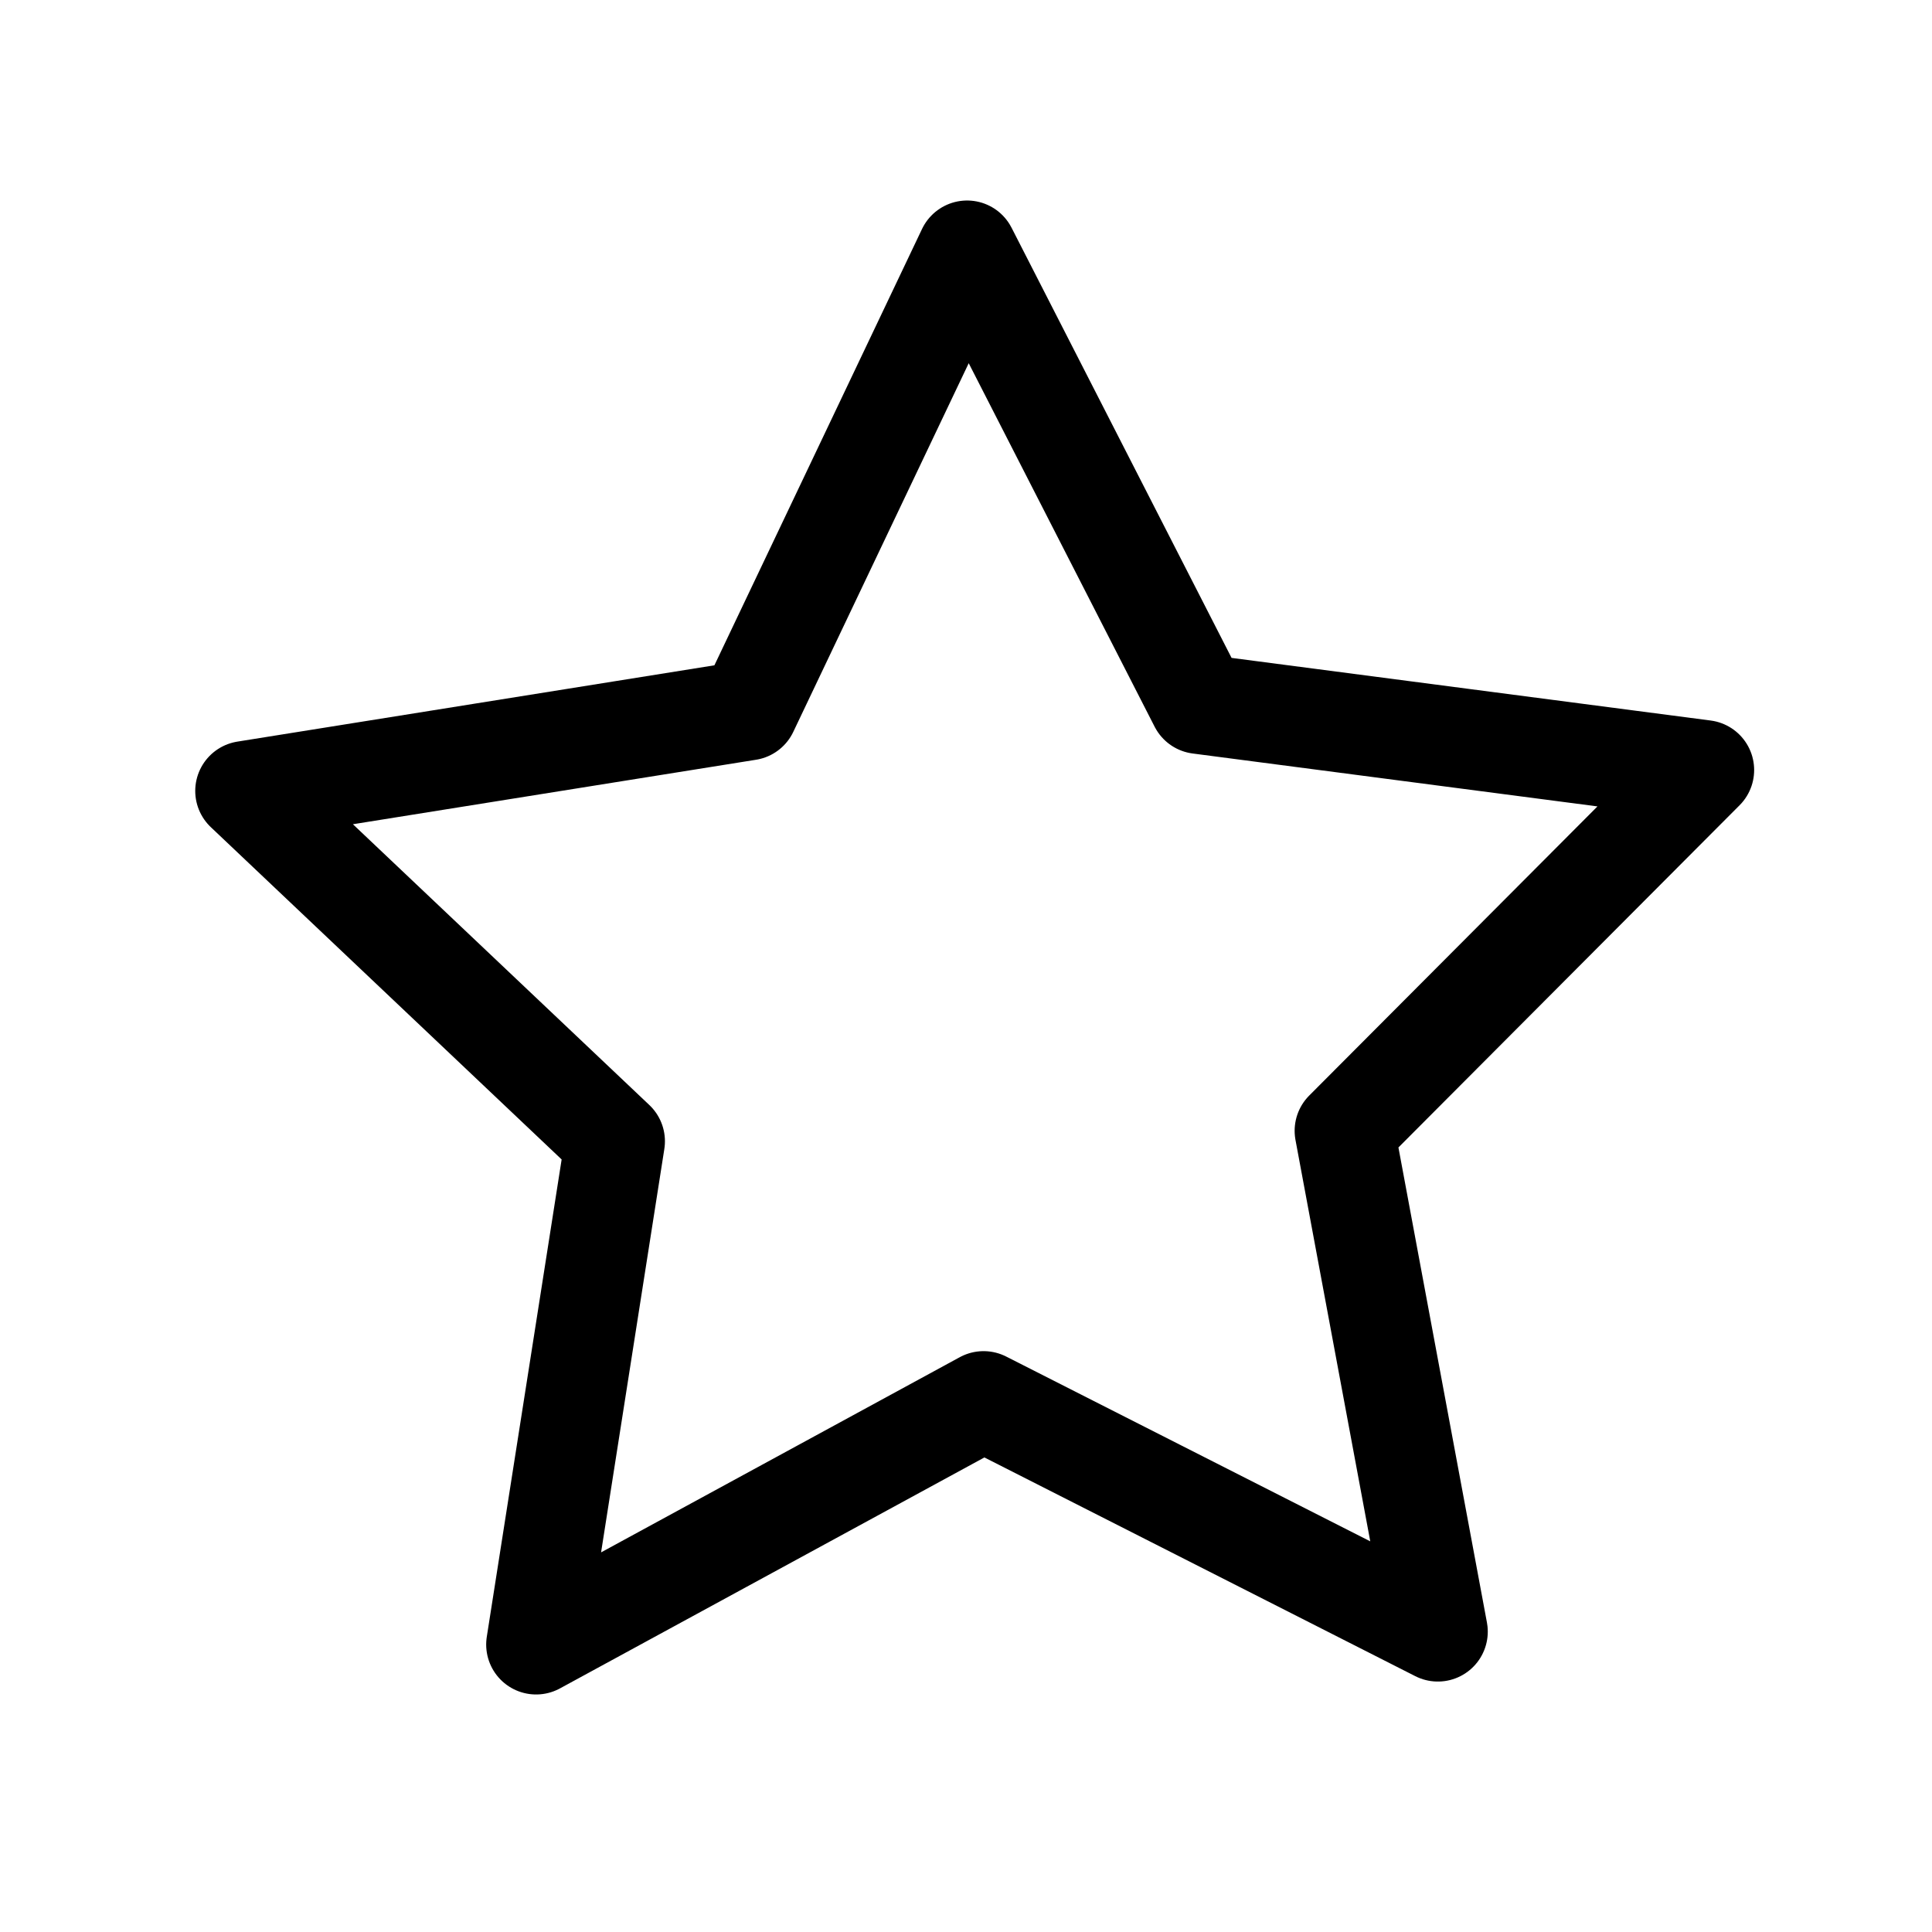
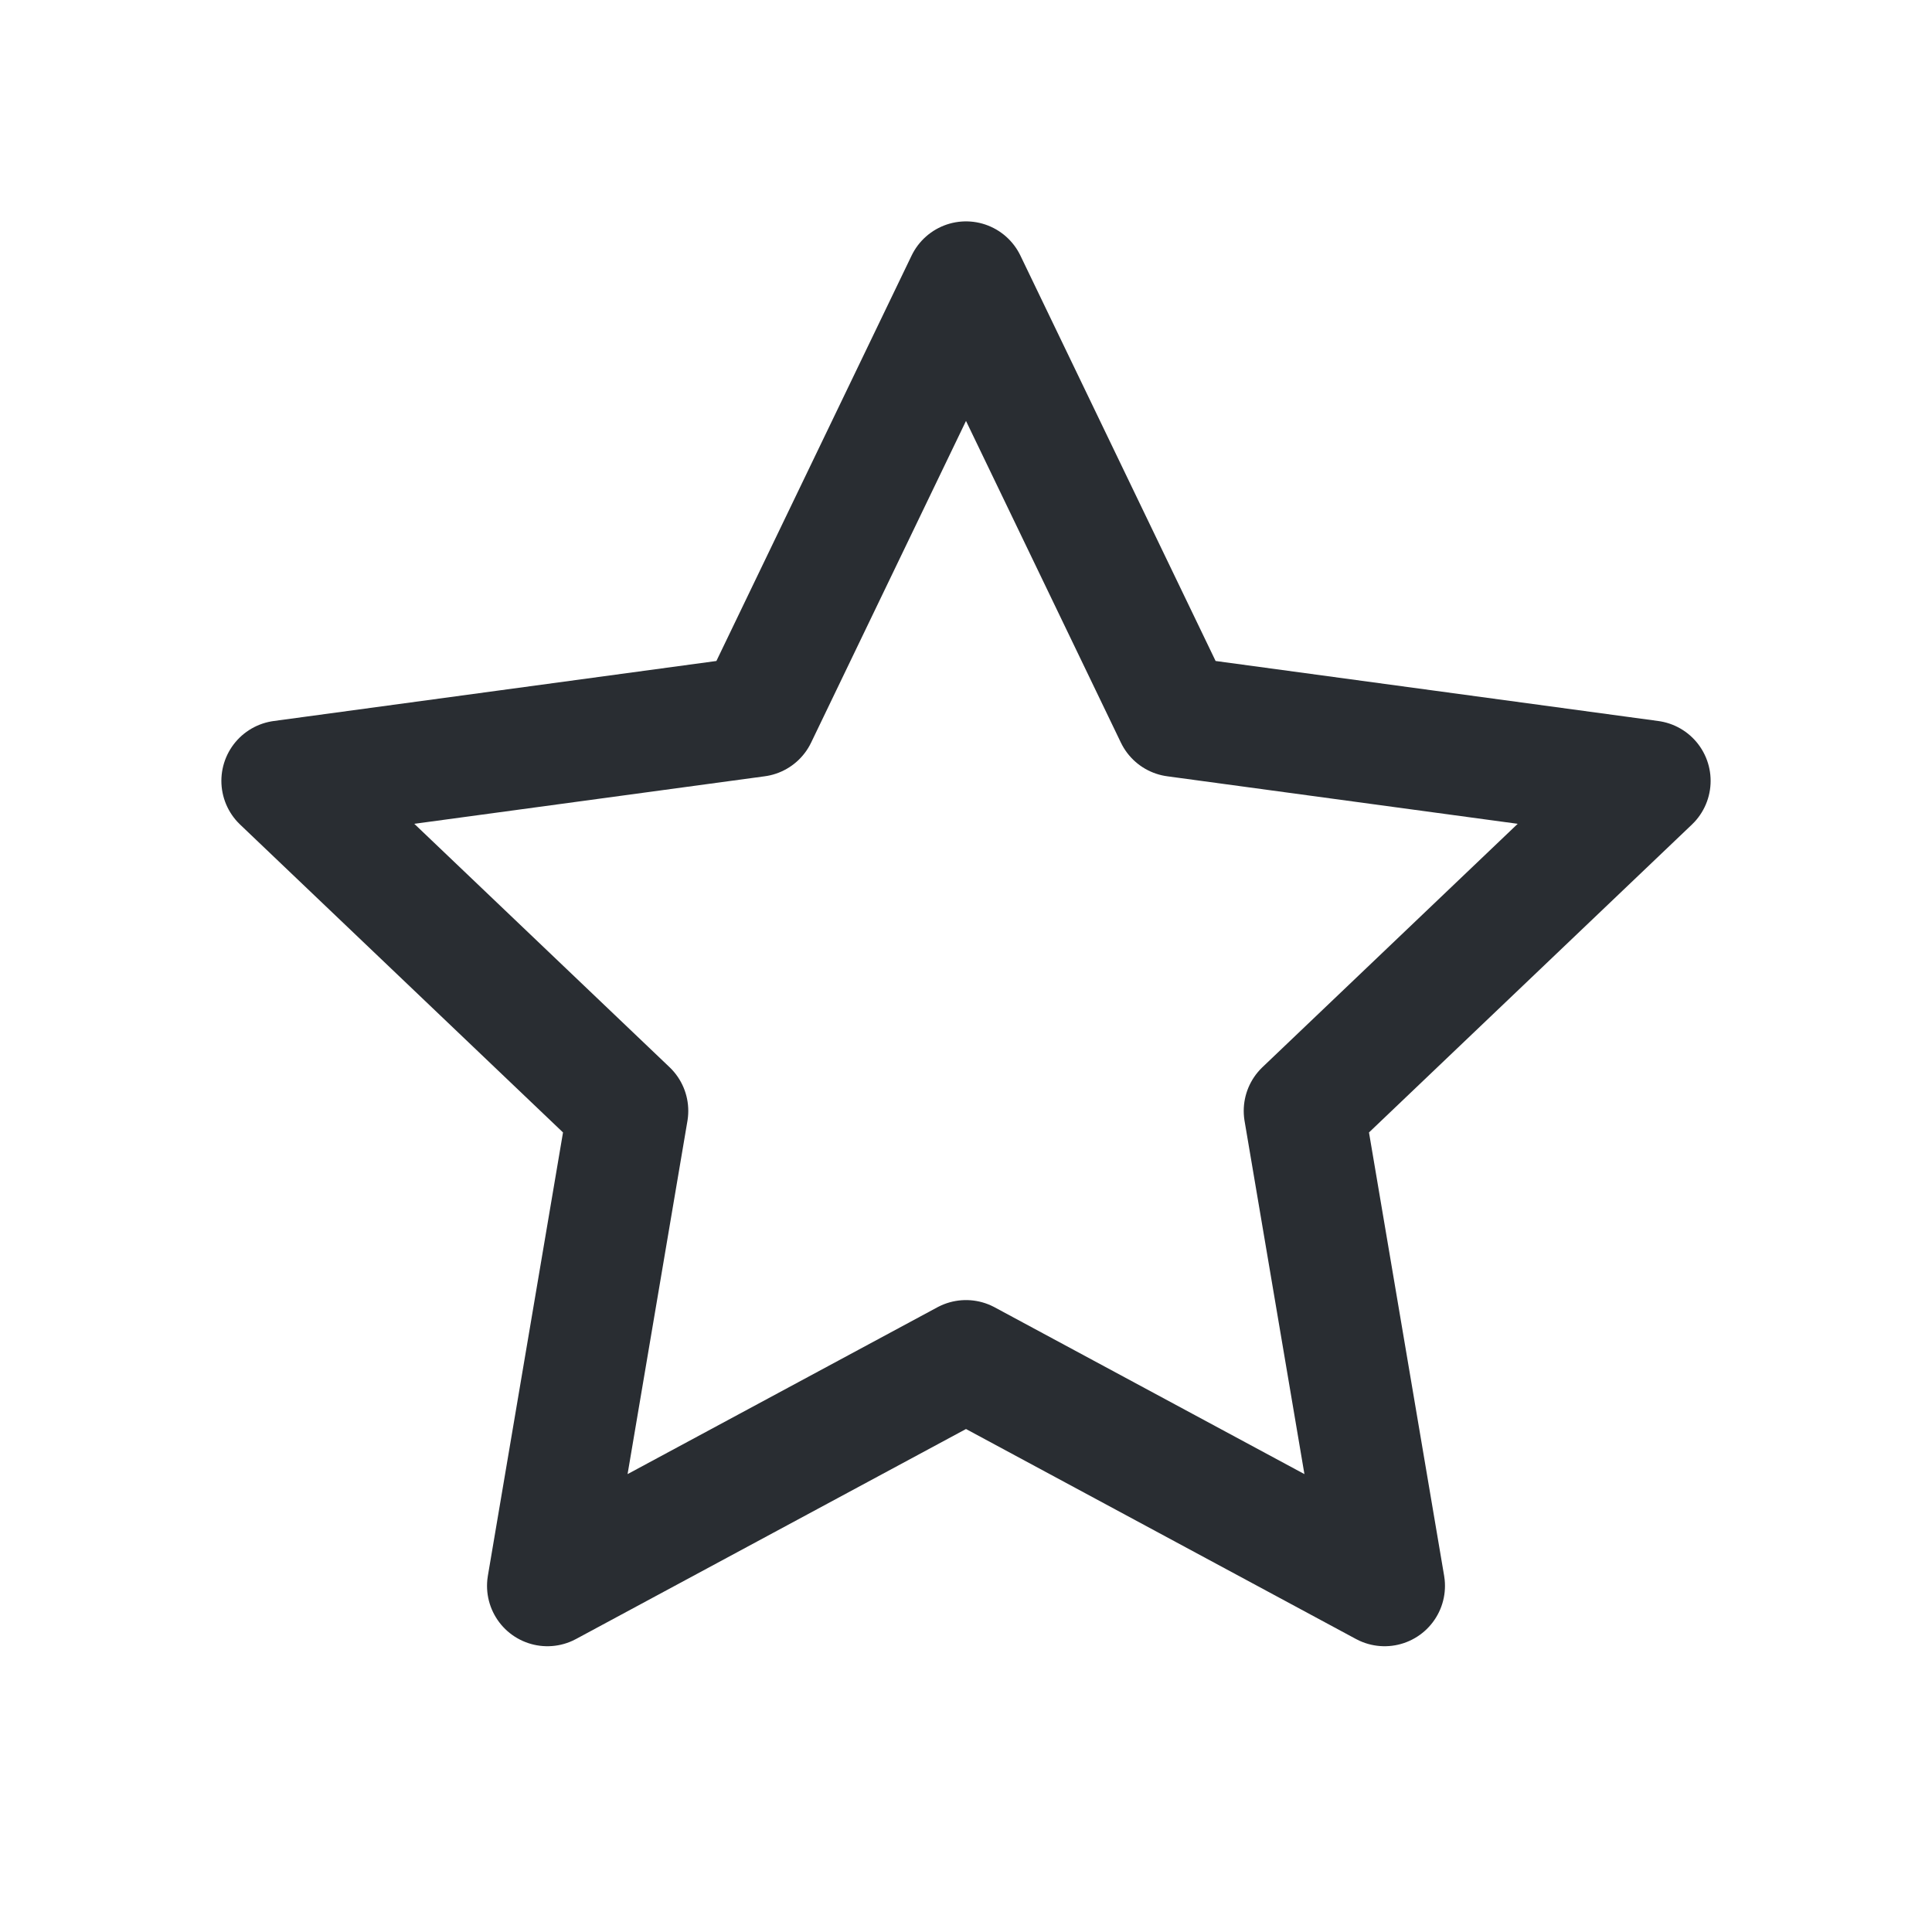
- <svg xmlns="http://www.w3.org/2000/svg" version="1.1" id="svg815" width="512" height="512" viewBox="0 0 512 512">
-   <defs id="defs819" />
-   <path style="opacity:1;fill:none;fill-opacity:1;stroke:#000000;stroke-width:26.457;stroke-linecap:round;stroke-linejoin:round;stroke-miterlimit:4;stroke-dasharray:none;stroke-opacity:1;paint-order:stroke fill markers" id="path839" d="m 256.291,66.366 61.478,120.199 133.87,17.498 -95.318,95.613 24.726,132.725 L 260.66,371.295 142.072,435.825 162.986,302.446 64.968,209.603 198.281,188.277 Z" />
+ <svg xmlns="http://www.w3.org/2000/svg" version="1.1" width="24px" height="24px" viewBox="0 0 24 24">
+   <g fill="none" stroke="#292D32" stroke-width="1.5" stroke-linecap="round" stroke-linejoin="round">
+     <path d="M12 3.5l2.6 5.4 5.9 0.8-4.3 4.1 1 5.9-5.2-2.8-5.2 2.8 1-5.9L3.5 9.7l5.9-0.8z" />
+   </g>
</svg>
